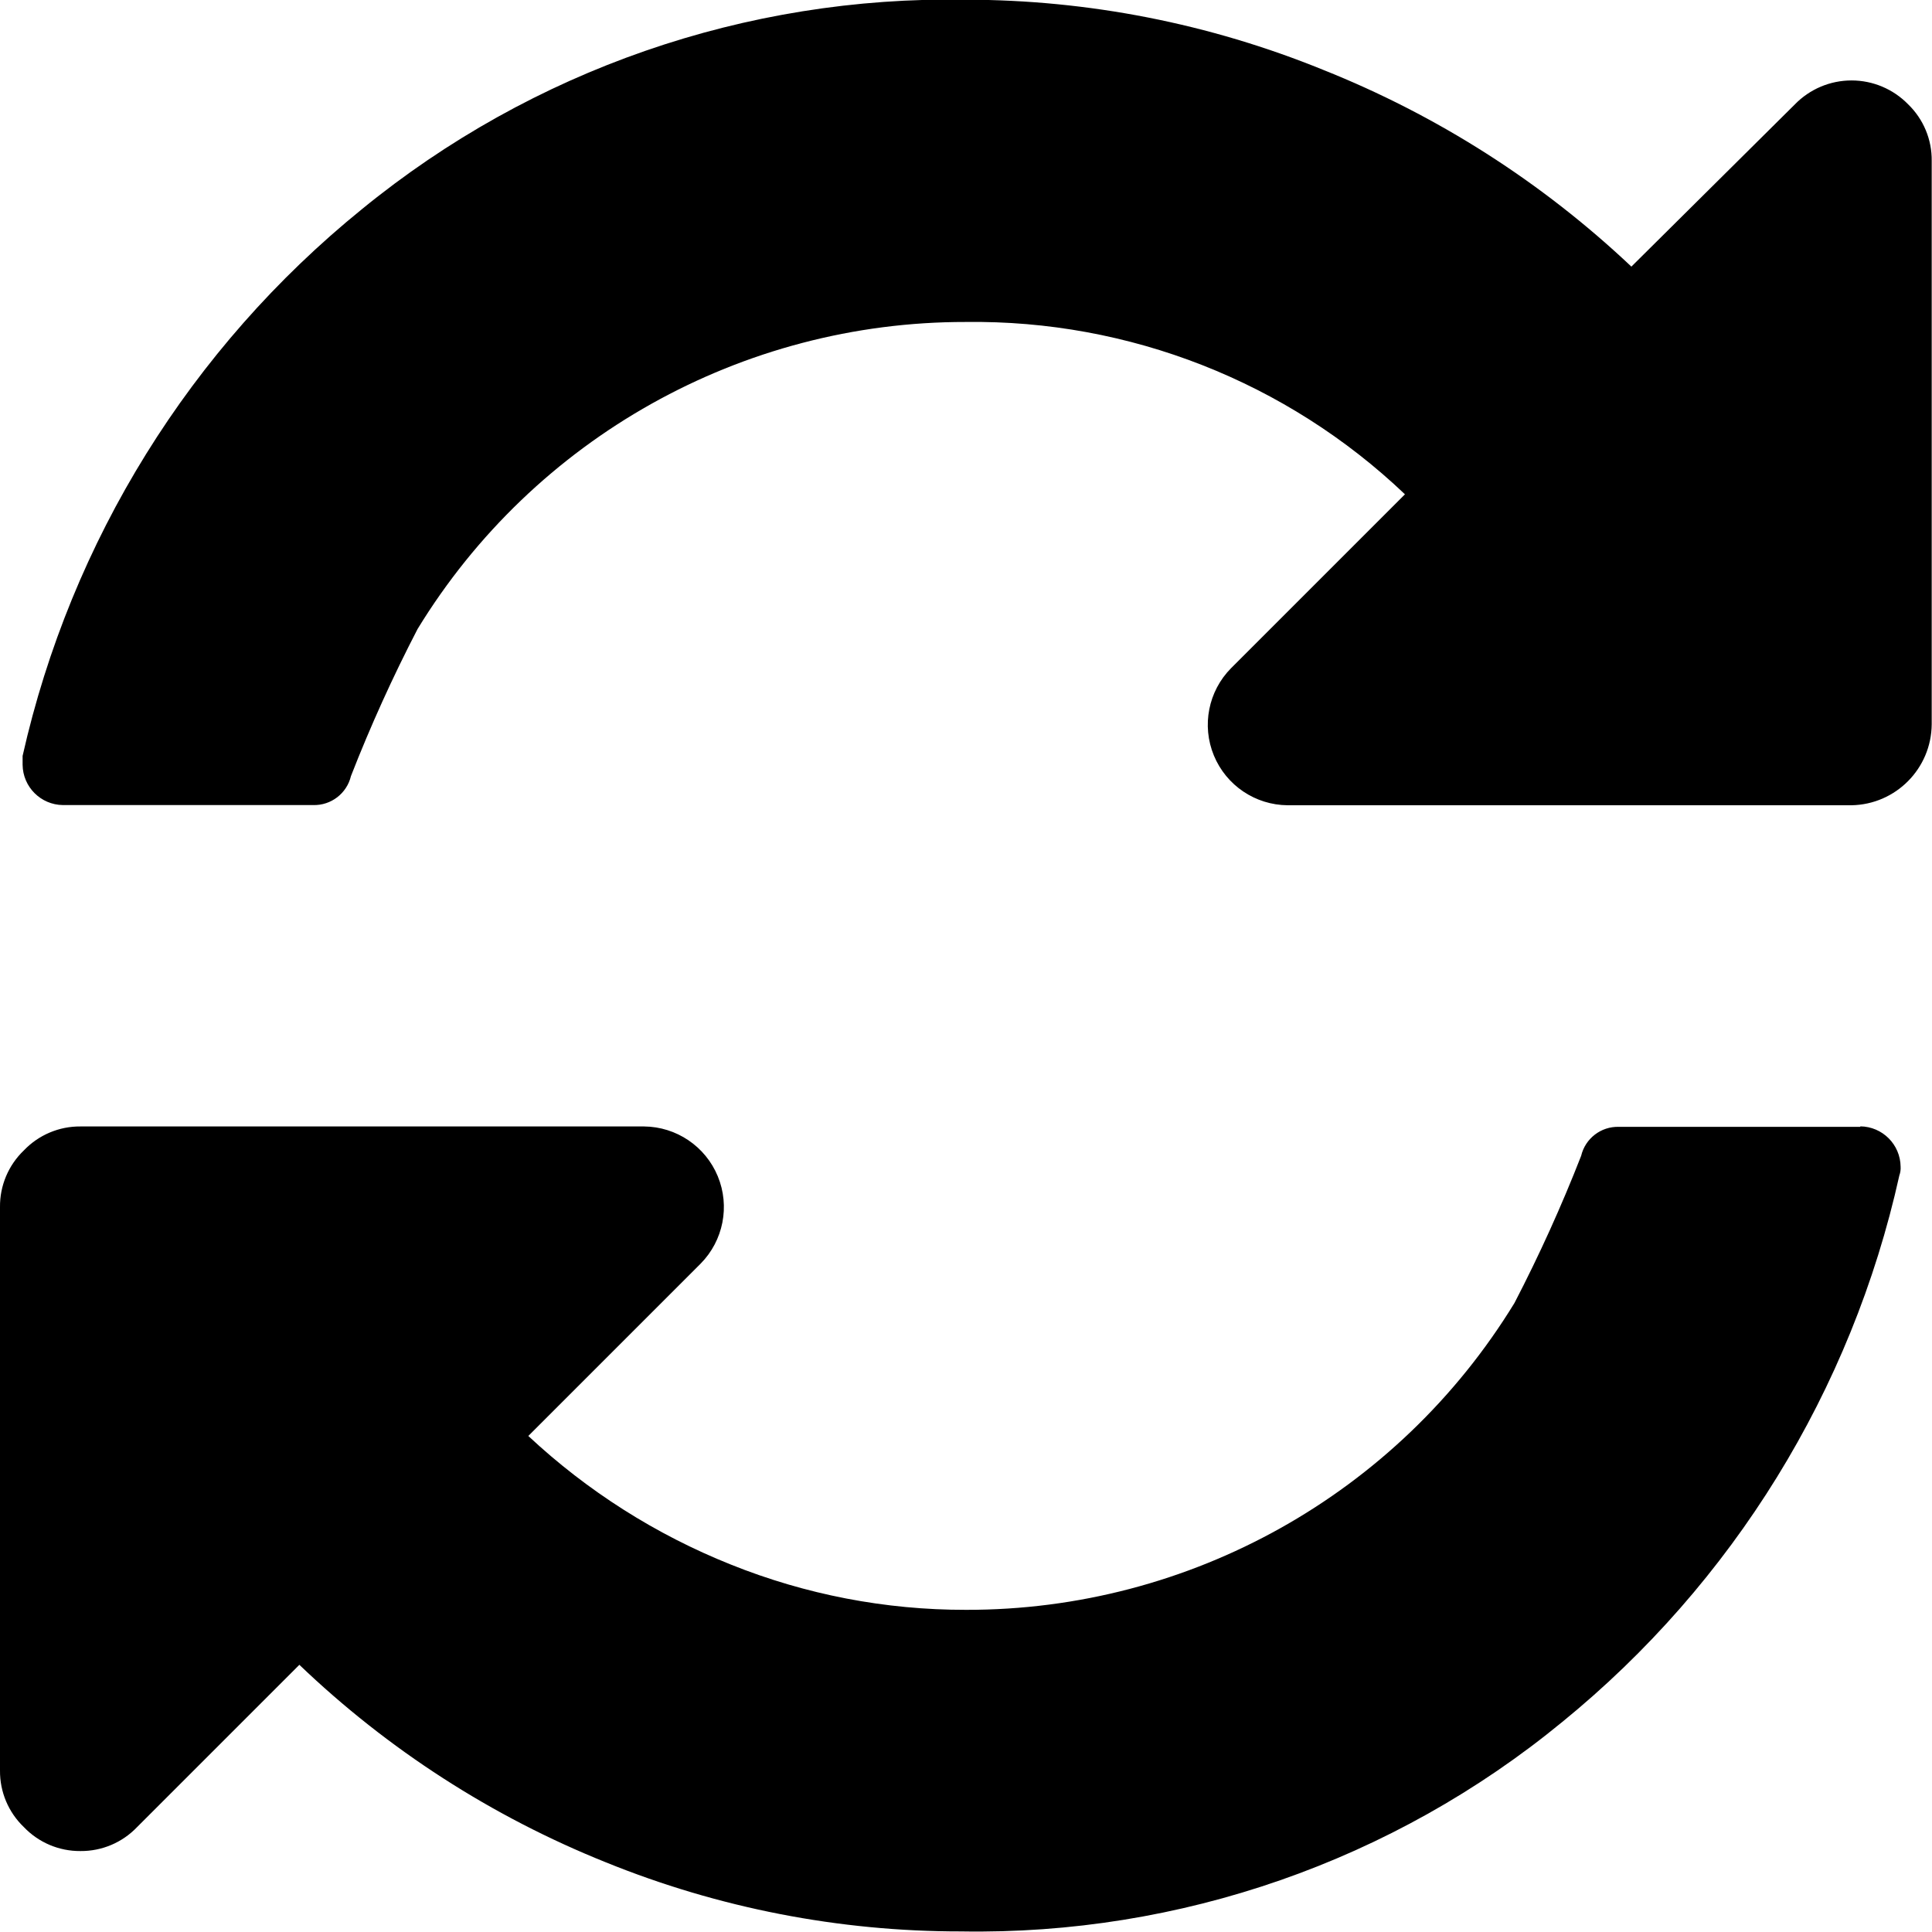
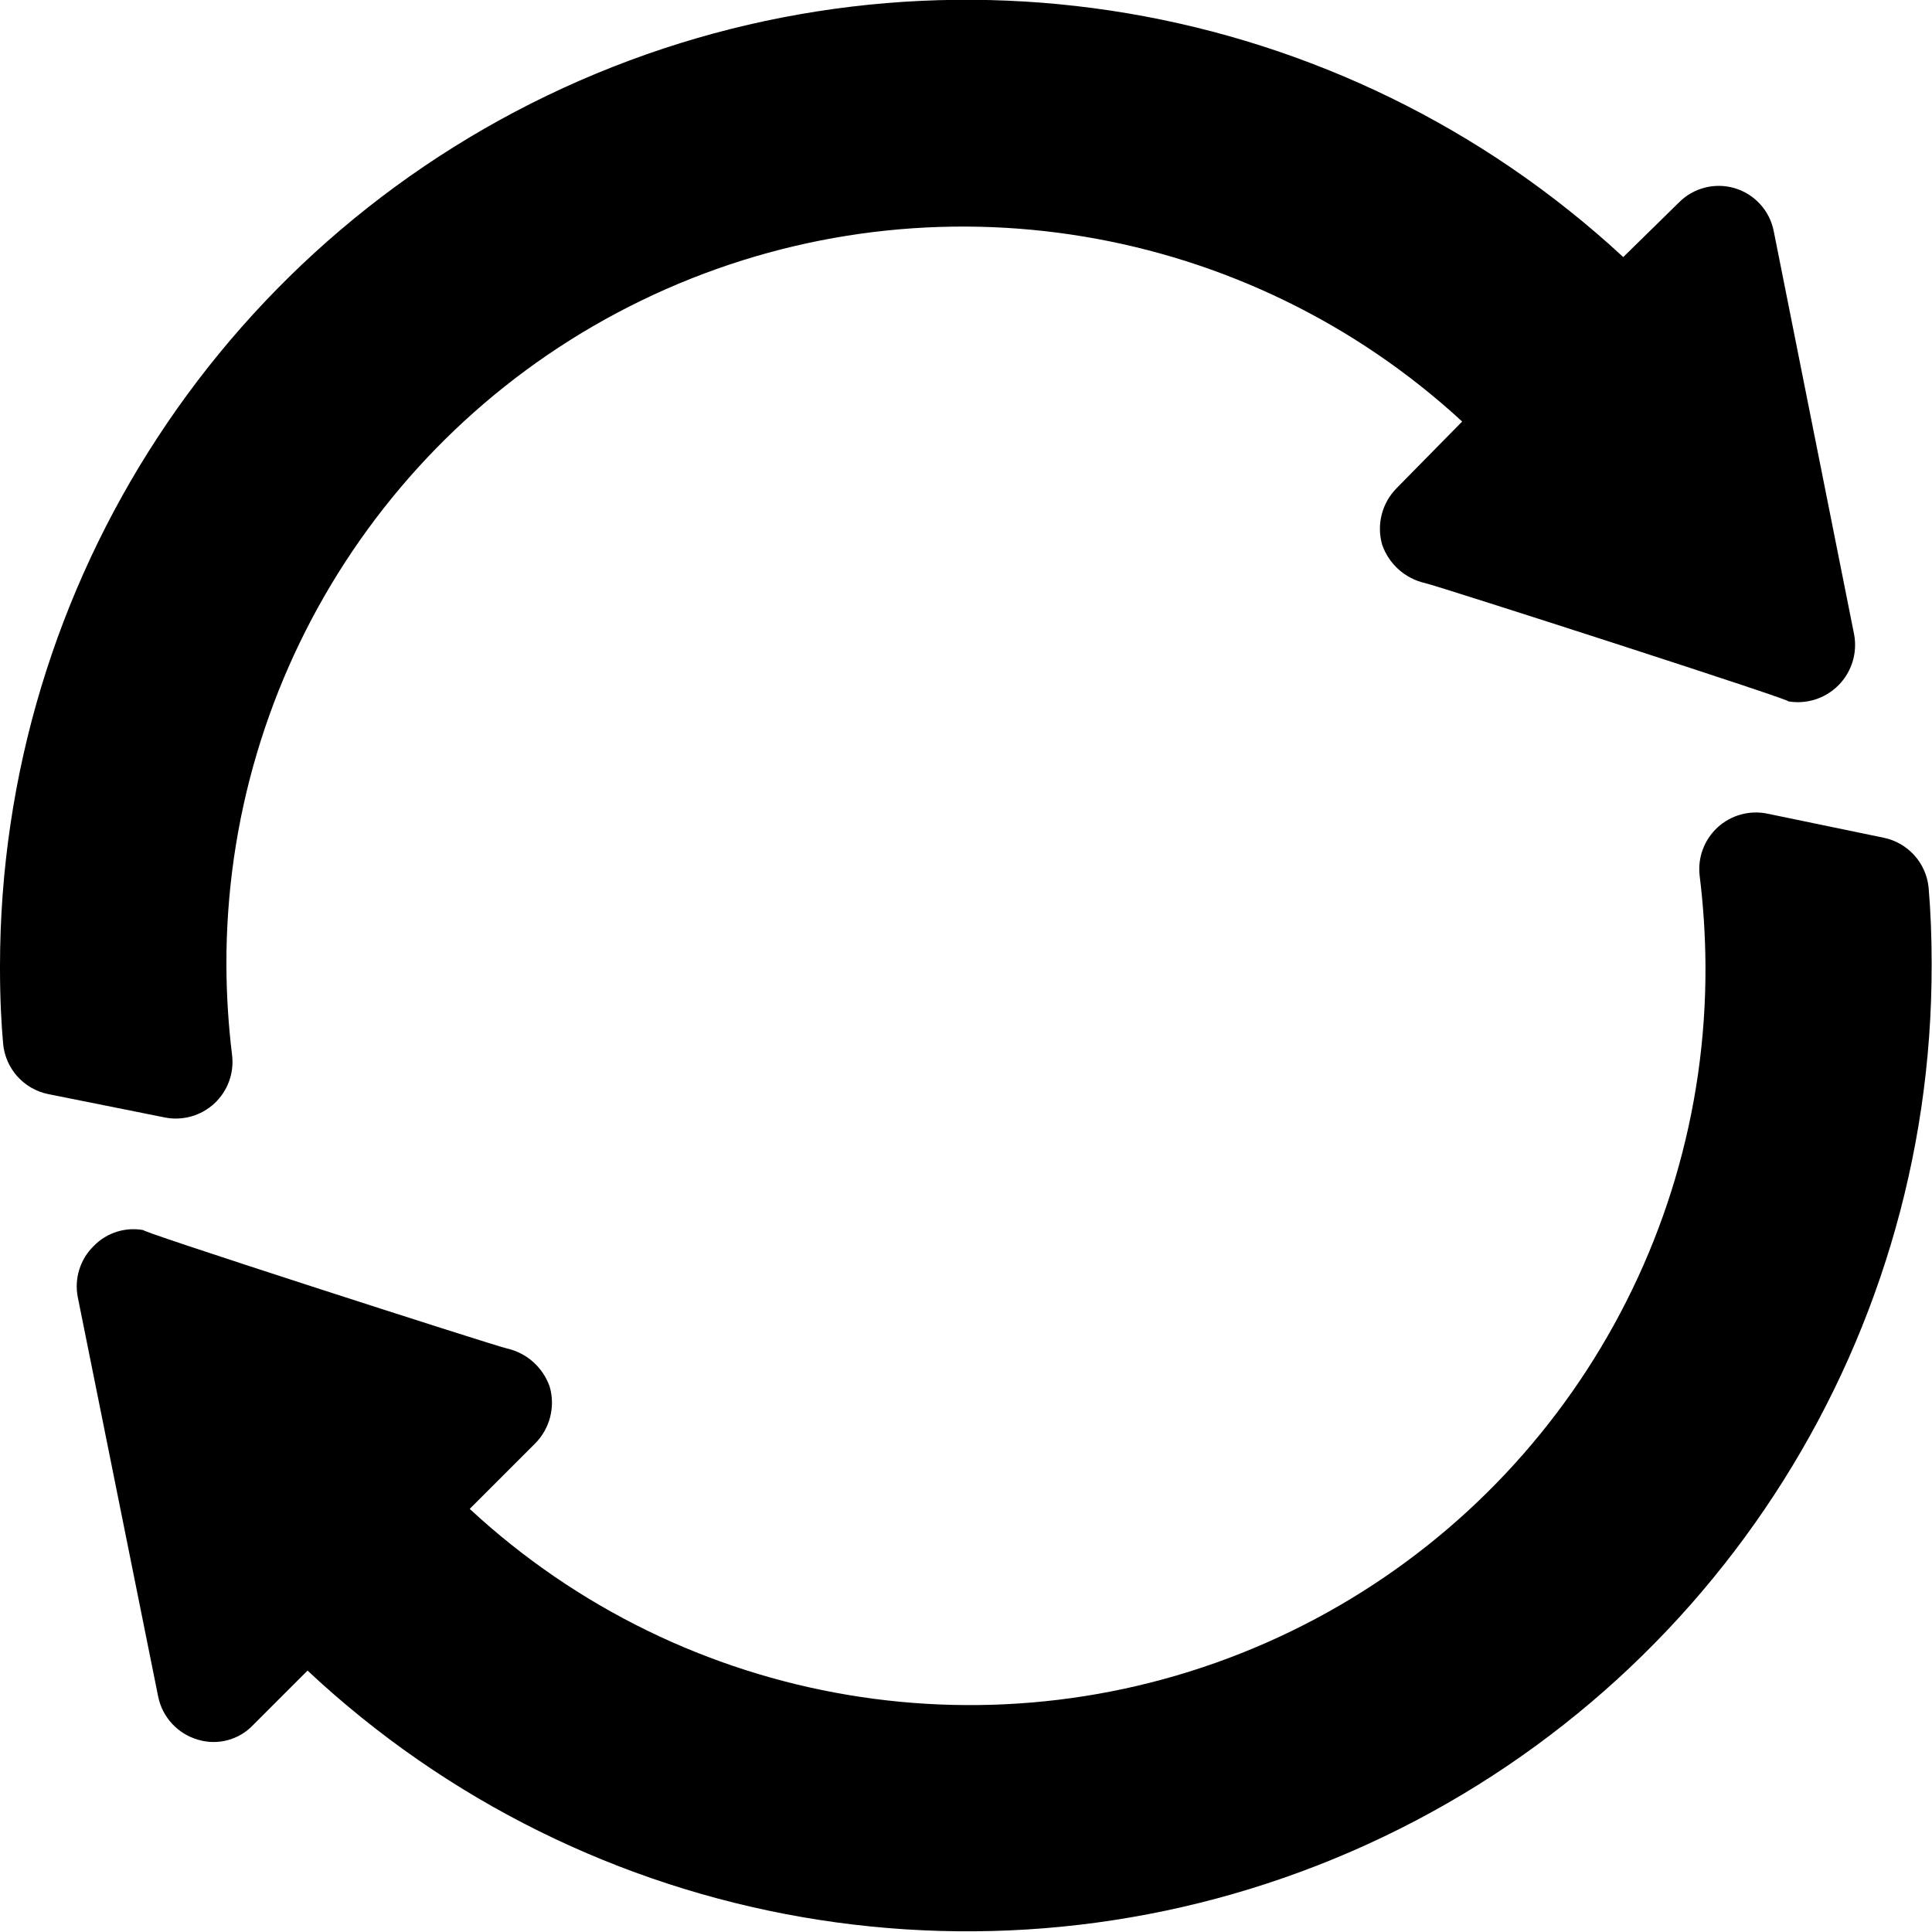
- <svg xmlns="http://www.w3.org/2000/svg" viewBox="0 0 20 20" id="double-refresh-icon">
-   <g transform="translate(0 -0.003)">
-     <g transform="translate(0 0.003)">
-       <path d="M24.656,1.083a.818.818,0,0,0-1.172,0l-1.693,1.68A10.085,10.085,0,0,0,18.6.726,9.827,9.827,0,0,0,14.9,0a9.615,9.615,0,0,0-6.25,2.168A10.155,10.155,0,0,0,5.137,7.828V7.92a.422.422,0,0,0,.417.417H8.145a.391.391,0,0,0,.391-.3,15.742,15.742,0,0,1,.69-1.523A6.641,6.641,0,0,1,14.9,3.336,6.47,6.47,0,0,1,19.447,5.12l-1.8,1.8a.833.833,0,0,0,.586,1.419H24.07A.845.845,0,0,0,24.9,7.5V1.669A.8.8,0,0,0,24.656,1.083Z" transform="translate(-4.903 -0.003)" />
-       <path d="M19.258,255.8h-2.5a.39.39,0,0,0-.39.3,15.753,15.753,0,0,1-.69,1.523A6.641,6.641,0,0,1,10,260.8a6.5,6.5,0,0,1-2.435-.469A6.722,6.722,0,0,1,5.469,259l1.784-1.784a.834.834,0,0,0-.586-1.42H.833a.8.8,0,0,0-.586.248.8.8,0,0,0-.247.586v5.833a.8.8,0,0,0,.247.586.8.8,0,0,0,.586.248.8.8,0,0,0,.586-.248l1.68-1.68a9.943,9.943,0,0,0,3.171,2.044,9.752,9.752,0,0,0,3.678.716,9.546,9.546,0,0,0,6.224-2.168,10.12,10.12,0,0,0,3.49-5.658.223.223,0,0,0,.013-.091.422.422,0,0,0-.417-.417Z" transform="translate(0 -244.135)" />
-     </g>
-   </g>
+ <svg xmlns="http://www.w3.org/2000/svg" viewBox="0 0 16 16" id="double-refresh-icon">
+   <path d="M1.922,8.738A6.33,6.33,0,0,1,1.875,8,6.1,6.1,0,0,1,12.109,3.491l-.541.55a.479.479,0,0,0-.122.469.491.491,0,0,0,.356.319c.094.019,3.194,1.018,3,.978a.474.474,0,0,0,.553-.553c-.019-.094-.705-3.538-.666-3.341a.464.464,0,0,0-.787-.234l-.459.45A8.005,8.005,0,0,0,0,8v.019c0,.264.012.469.026.625A.469.469,0,0,0,.4,9.061l.963.193A.469.469,0,0,0,1.922,8.738Zm0,0" />
+   <path d="M35.407,215.628l-.966-.2a.469.469,0,0,0-.559.516,6.381,6.381,0,0,1,.048.742,6.092,6.092,0,0,1-10.234,4.5l.541-.541a.479.479,0,0,0,.122-.469.49.49,0,0,0-.356-.319c-.094-.019-3.194-1.018-3-.978a.459.459,0,0,0-.422.131.467.467,0,0,0-.131.422l.666,3.309a.469.469,0,0,0,.328.356.45.45,0,0,0,.459-.122l.45-.45a7.988,7.988,0,0,0,13.45-5.841v-.028c0-.208-.008-.412-.025-.615A.469.469,0,0,0,35.407,215.628Zm0,0" transform="translate(-19.806 -208.69)" />
</svg>
